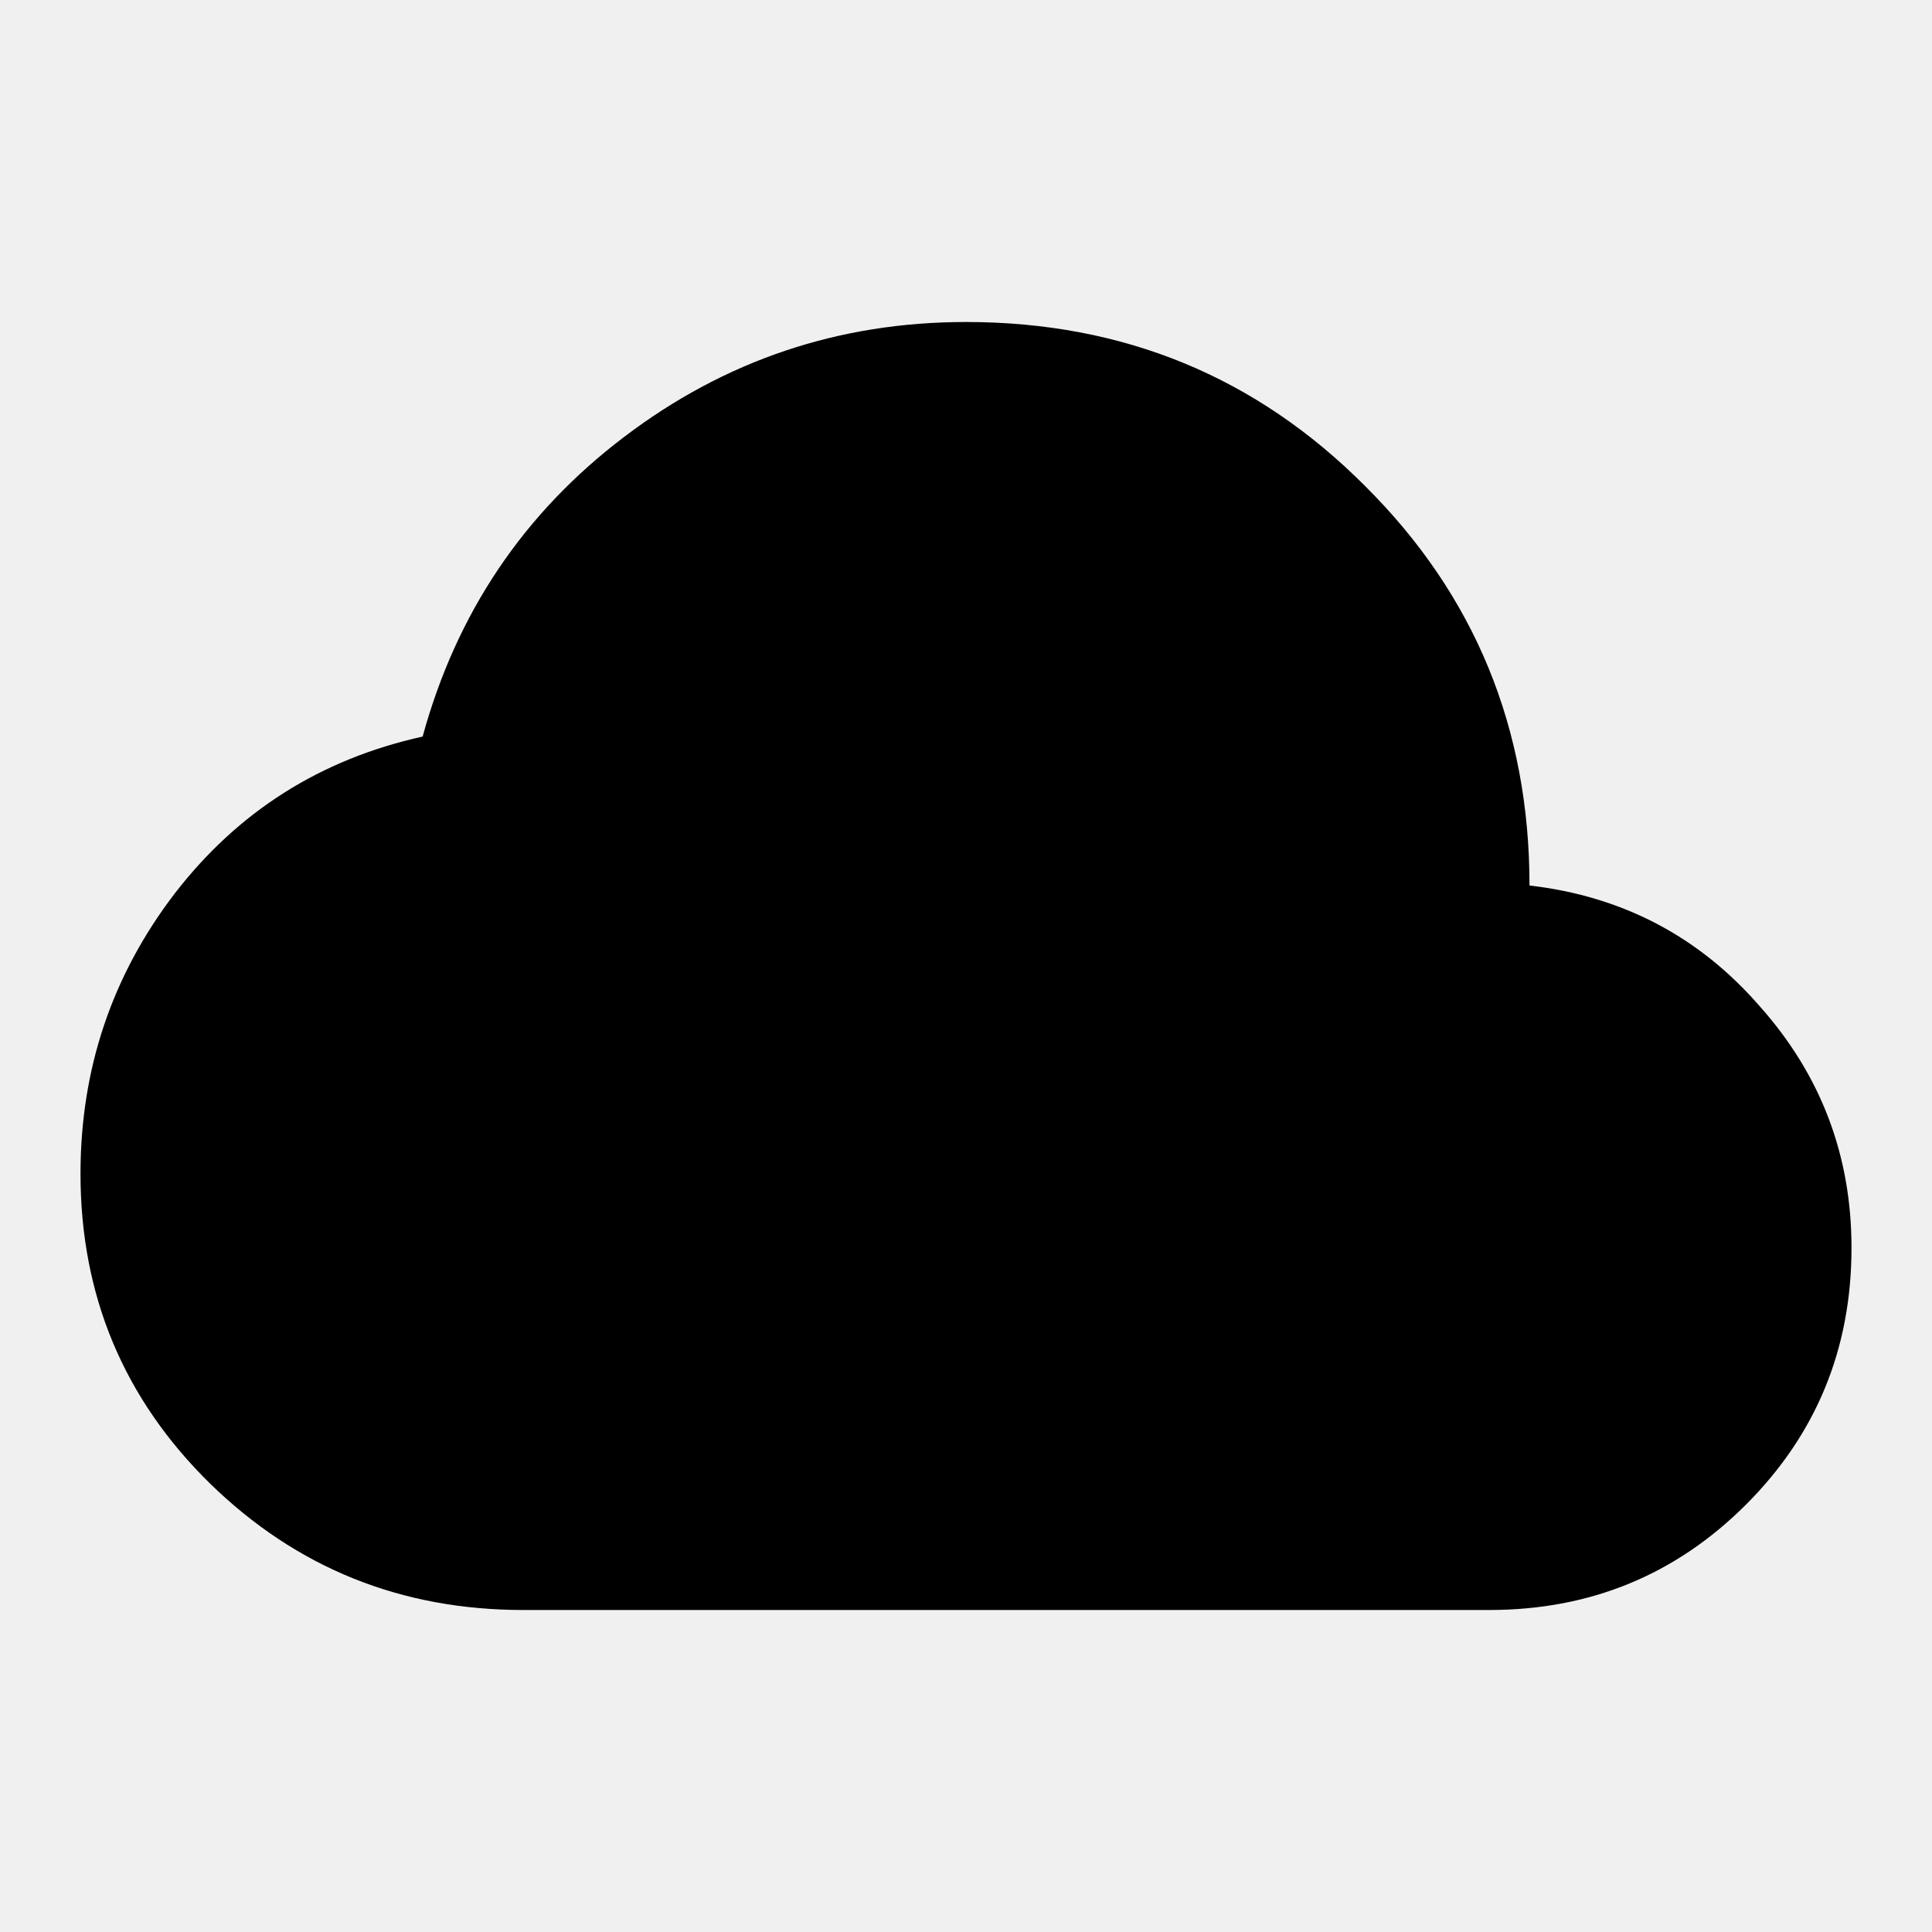
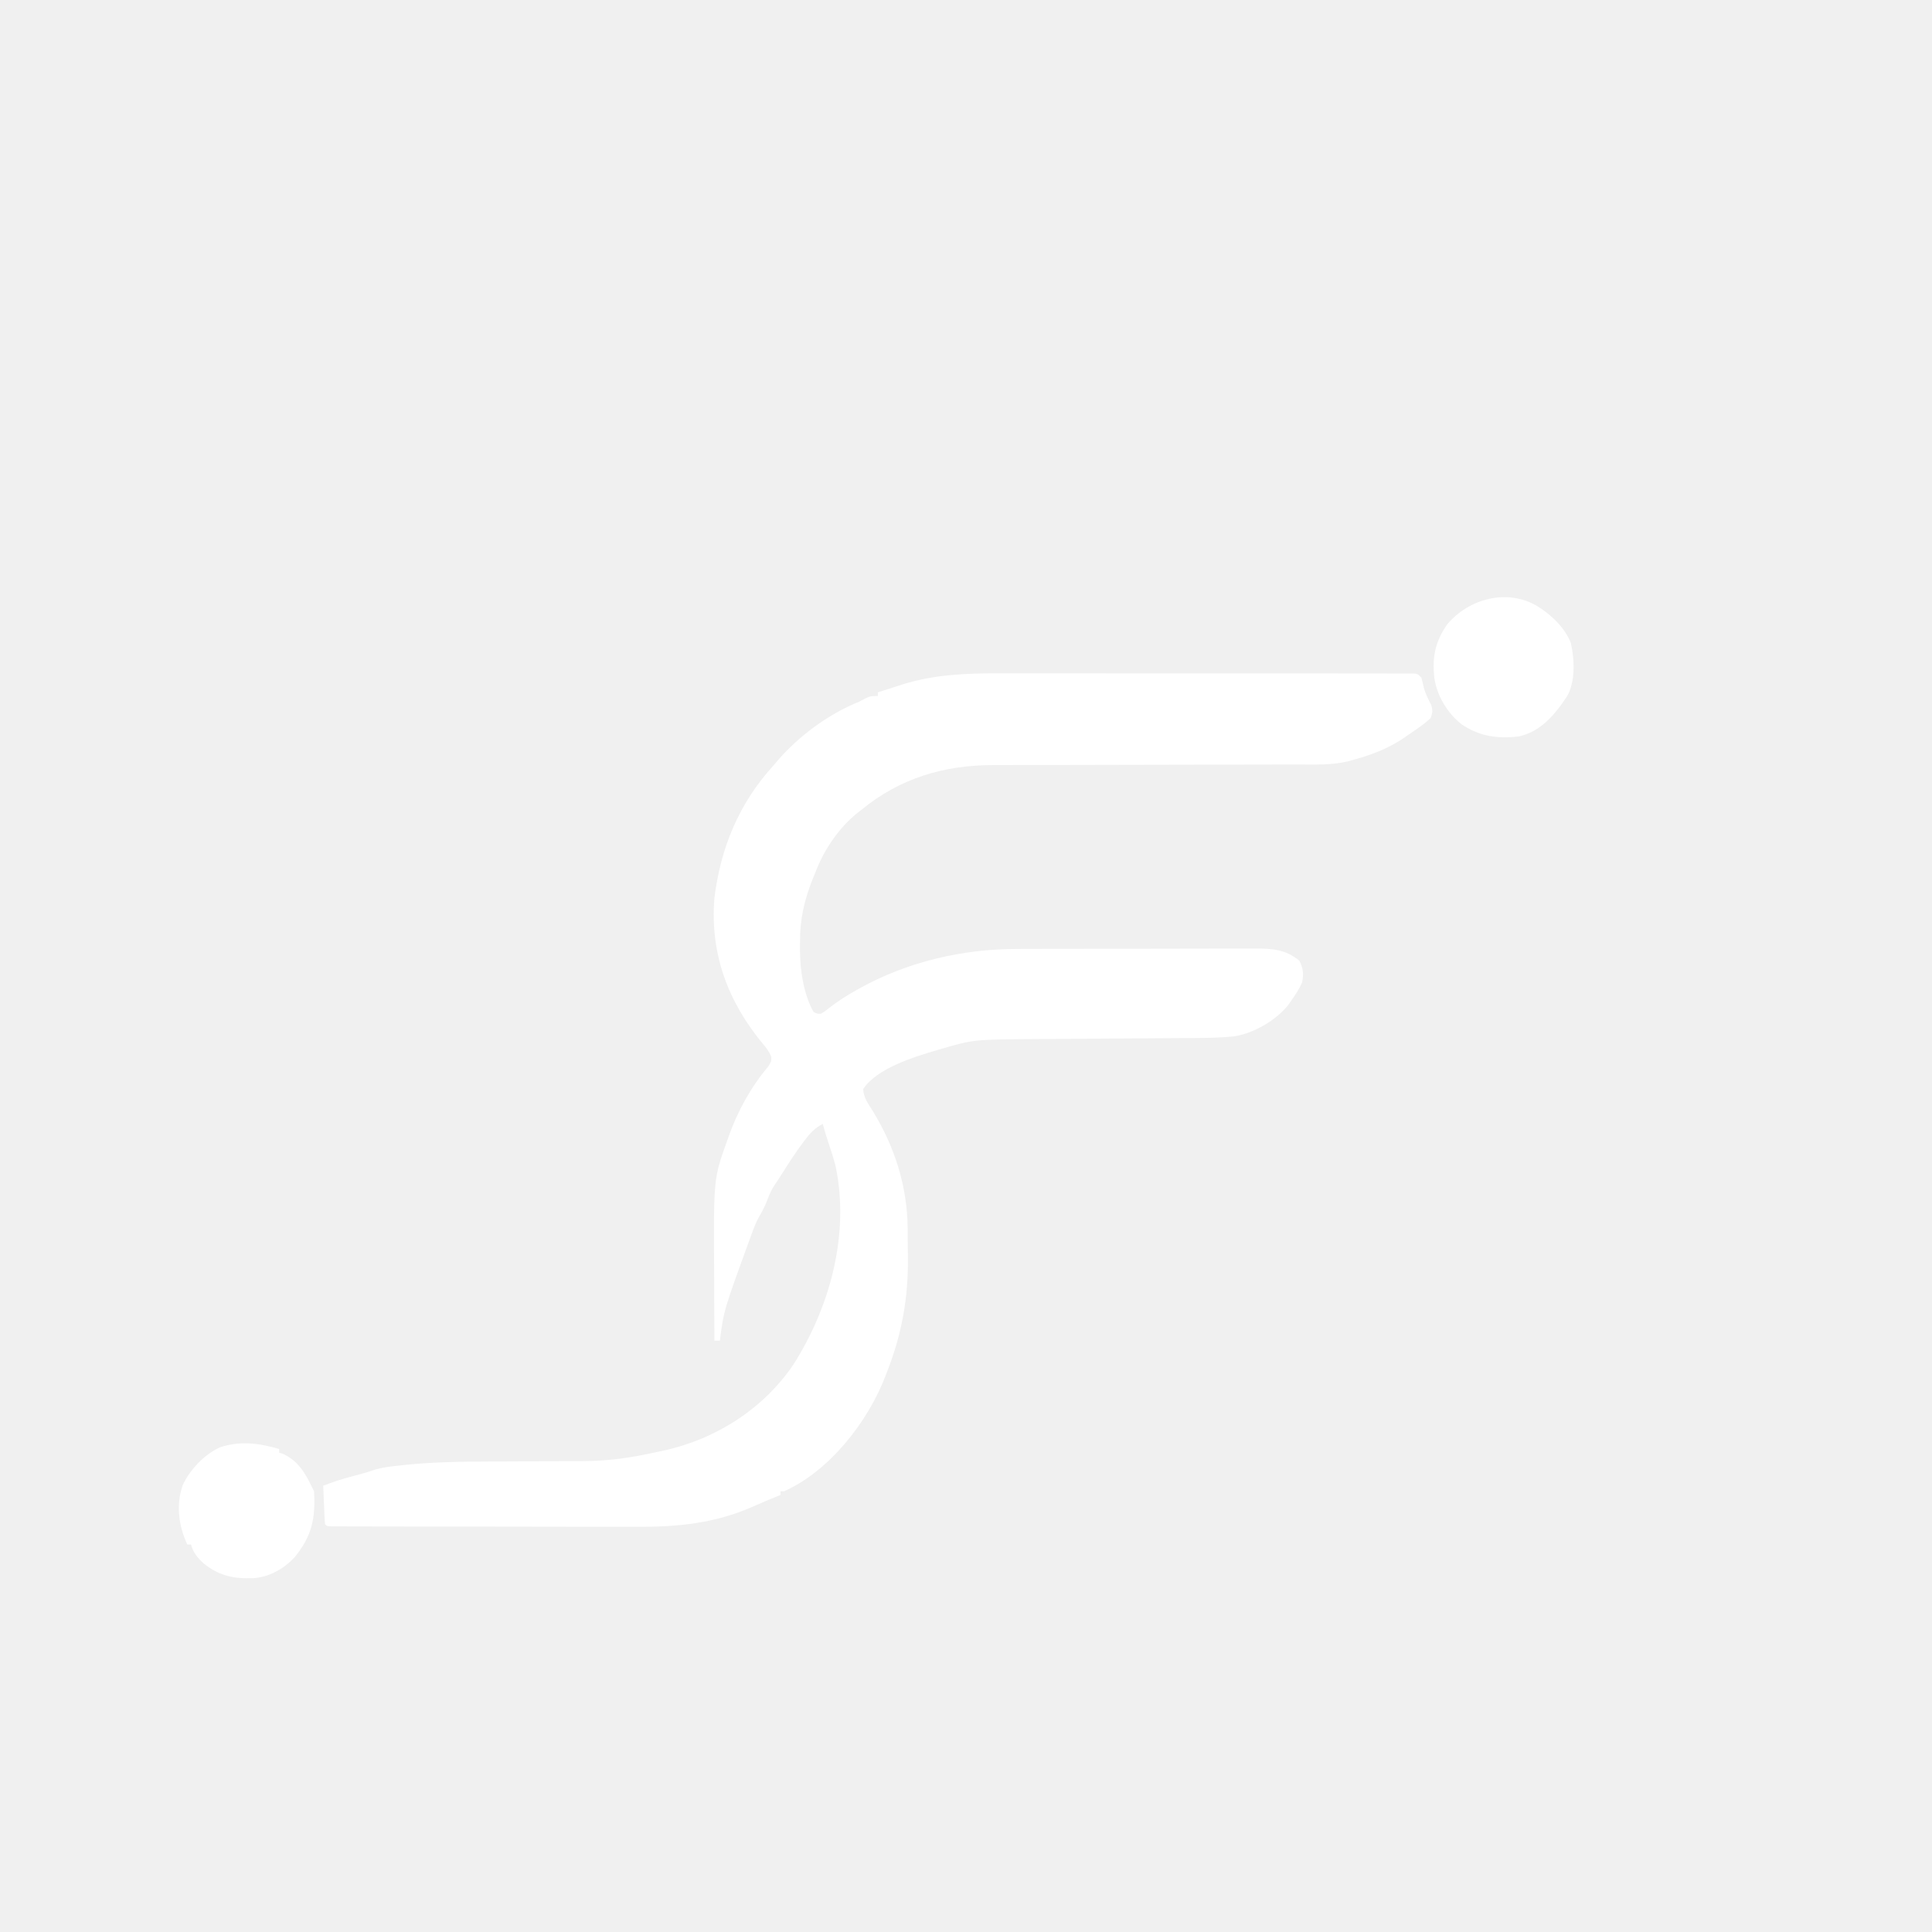
- <svg xmlns="http://www.w3.org/2000/svg" viewBox="0 0 24 24">
-   <path d="M6.5 20Q4.22 20 2.61 18.43 1 16.85 1 14.58 1 12.63 2.17 11.1 3.35 9.57 5.25 9.15 5.88 6.85 7.75 5.43 9.63 4 12 4 14.93 4 16.96 6.04 19 8.07 19 11 20.73 11.2 21.86 12.5 23 13.78 23 15.5 23 17.38 21.69 18.69 20.38 20 18.5 20Z" />
+ <svg xmlns="http://www.w3.org/2000/svg" viewBox="0 0 1052 1052">
+   <path d="M0 0 C2.482 -0.002 4.965 -0.006 7.447 -0.011 C13.437 -0.019 19.428 -0.014 25.418 -0.002 C32.403 0.012 39.387 0.01 46.371 0.008 C58.824 0.005 71.278 0.016 83.731 0.036 C95.811 0.055 107.89 0.062 119.969 0.057 C133.156 0.051 146.343 0.051 159.53 0.062 C160.934 0.063 162.338 0.065 163.742 0.066 C164.433 0.066 165.123 0.067 165.835 0.068 C170.704 0.071 175.573 0.071 180.442 0.069 C186.978 0.067 193.514 0.075 200.05 0.091 C202.454 0.095 204.857 0.096 207.261 0.094 C210.528 0.09 213.795 0.099 217.062 0.112 C218.024 0.108 218.986 0.104 219.977 0.1 C220.847 0.106 221.717 0.112 222.613 0.118 C222.991 0.118 222.991 0.118 224.9 0.12 C226.742 0.372 226.742 0.372 228.742 2.372 C229.209 4.272 229.67 6.174 230.097 8.083 C231.01 11.324 232.492 14.214 234.035 17.197 C234.976 20.093 234.817 21.518 233.742 24.372 C230.126 27.845 225.881 30.556 221.742 33.372 C220.734 34.081 219.726 34.79 218.687 35.521 C209.97 41.31 200.797 44.642 190.742 47.372 C190.422 47.463 190.422 47.463 188.803 47.92 C179.774 50.096 170.525 49.657 161.302 49.644 C159.334 49.648 157.367 49.653 155.4 49.659 C151.178 49.671 146.956 49.676 142.734 49.677 C136.045 49.679 129.357 49.697 122.669 49.718 C106.056 49.767 89.442 49.798 72.829 49.819 C59.916 49.836 47.004 49.859 34.091 49.902 C27.455 49.924 20.819 49.932 14.183 49.93 C10.038 49.932 5.894 49.946 1.749 49.963 C-0.159 49.969 -2.067 49.969 -3.975 49.964 C-30.994 49.9 -55.204 57.023 -76.258 74.372 C-77.034 74.973 -77.81 75.574 -78.61 76.193 C-88.824 84.53 -96.577 96.127 -101.258 108.372 C-101.686 109.41 -102.114 110.448 -102.555 111.517 C-107.318 123.326 -109.764 134.051 -109.633 146.81 C-109.639 147.372 -109.639 147.372 -109.668 150.218 C-109.63 161.341 -107.84 174.524 -102.258 184.372 C-100.426 185.38 -100.426 185.38 -98.258 185.372 C-96.024 184.036 -96.024 184.036 -93.508 181.997 C-88.893 178.471 -84.202 175.457 -79.133 172.622 C-78.811 172.44 -78.811 172.44 -77.181 171.519 C-51.021 157.037 -21.069 150.058 8.692 150.082 C10.236 150.076 11.781 150.069 13.325 150.061 C17.473 150.044 21.621 150.039 25.77 150.038 C28.368 150.036 30.966 150.032 33.565 150.027 C42.646 150.008 51.727 150 60.809 150.002 C69.25 150.003 77.691 149.982 86.132 149.95 C93.407 149.924 100.682 149.913 107.957 149.915 C112.291 149.915 116.624 149.91 120.957 149.888 C125.028 149.869 129.098 149.869 133.169 149.883 C134.657 149.885 136.144 149.881 137.632 149.869 C147.038 149.797 154.895 150.234 162.304 156.56 C164.396 160.651 164.683 163.875 163.742 168.372 C162.124 172.003 160.061 175.153 157.742 178.372 C157.52 178.693 157.52 178.693 156.394 180.314 C149.843 188.851 137.295 196.129 126.649 197.677 C120.133 198.341 113.682 198.535 107.136 198.562 C106.579 198.566 106.579 198.566 103.756 198.587 C101.35 198.604 98.943 198.619 96.536 198.633 C92.712 198.654 88.889 198.681 85.065 198.709 C76.936 198.769 68.808 198.821 60.679 198.872 C51.277 198.932 41.874 198.994 32.471 199.064 C28.731 199.09 24.99 199.111 21.25 199.132 C-15.086 199.37 -15.086 199.37 -32.258 204.372 C-33.035 204.596 -33.812 204.82 -34.613 205.051 C-47.391 208.848 -67.59 214.871 -75.258 226.372 C-75.013 230.967 -72.618 234.303 -70.196 238.06 C-58.108 257.667 -51.209 279.208 -51.02 302.345 C-51.012 303.304 -51.004 304.263 -50.995 305.251 C-50.982 307.282 -50.971 309.314 -50.963 311.345 C-50.951 313.378 -50.931 315.411 -50.901 317.444 C-50.575 339.74 -54.118 359.627 -62.258 380.372 C-62.508 381.032 -62.758 381.692 -63.016 382.371 C-72.538 407.393 -93.434 434.223 -118.258 445.372 C-118.918 445.372 -119.578 445.372 -120.258 445.372 C-120.258 446.032 -120.258 446.692 -120.258 447.372 C-120.962 447.664 -121.666 447.955 -122.391 448.255 C-123.378 448.665 -124.366 449.075 -125.383 449.497 C-126.477 449.951 -127.572 450.405 -128.699 450.872 C-131.071 451.872 -133.433 452.893 -135.785 453.935 C-155.771 462.768 -176.303 464.851 -197.976 464.729 C-199.839 464.73 -201.703 464.732 -203.566 464.735 C-208.551 464.74 -213.535 464.727 -218.519 464.709 C-223.757 464.694 -228.995 464.696 -234.232 464.695 C-243.001 464.691 -251.769 464.676 -260.537 464.654 C-271.803 464.625 -283.07 464.614 -294.336 464.61 C-304.038 464.606 -313.74 464.593 -323.442 464.58 C-326.559 464.575 -329.675 464.573 -332.792 464.57 C-337.668 464.565 -342.544 464.555 -347.419 464.54 C-349.212 464.536 -351.005 464.533 -352.798 464.532 C-355.233 464.53 -357.668 464.522 -360.104 464.513 C-360.822 464.514 -361.54 464.514 -362.28 464.515 C-367.144 464.487 -367.144 464.487 -368.258 463.372 C-368.415 461.813 -368.509 460.247 -368.574 458.681 C-368.616 457.737 -368.658 456.792 -368.701 455.82 C-368.741 454.826 -368.78 453.833 -368.821 452.81 C-368.864 451.813 -368.907 450.816 -368.951 449.788 C-369.058 447.316 -369.16 444.845 -369.258 442.372 C-364.082 440.358 -359.012 438.685 -353.633 437.31 C-349.106 436.148 -344.685 434.867 -340.258 433.372 C-336.143 432.25 -331.99 431.818 -327.758 431.372 C-327.037 431.29 -326.317 431.207 -325.574 431.122 C-310.338 429.5 -294.982 429.236 -279.673 429.204 C-275.954 429.194 -272.234 429.168 -268.514 429.143 C-261.647 429.098 -254.781 429.06 -247.914 429.046 C-243.08 429.036 -238.246 429.007 -233.412 428.965 C-231.601 428.953 -229.79 428.948 -227.979 428.95 C-214.659 428.962 -202.256 427.237 -189.258 424.372 C-187.641 424.027 -186.024 423.682 -184.407 423.338 C-155.814 417.237 -129.72 400.719 -113.215 376.357 C-93.284 345.053 -82.502 305.359 -90.258 268.372 C-91.34 264.187 -92.651 260.086 -94.039 255.993 C-95.224 252.472 -96.263 248.951 -97.258 245.372 C-101.627 247.626 -104.06 250.278 -107.008 254.185 C-107.435 254.75 -107.862 255.315 -108.302 255.898 C-112.216 261.158 -115.764 266.631 -119.25 272.181 C-120.587 274.306 -121.968 276.405 -123.391 278.474 C-125.072 281.083 -126.204 283.408 -127.258 286.31 C-128.588 289.962 -130.29 293.159 -132.25 296.514 C-133.911 299.576 -135.079 302.789 -136.258 306.06 C-136.515 306.76 -136.772 307.461 -137.037 308.183 C-151.197 347.032 -151.197 347.032 -153.258 363.372 C-154.248 363.372 -155.238 363.372 -156.258 363.372 C-156.305 354.625 -156.34 345.879 -156.362 337.132 C-156.372 333.067 -156.386 329.003 -156.409 324.939 C-156.684 275.009 -156.684 275.009 -149.258 254.372 C-149.036 253.738 -148.815 253.103 -148.586 252.449 C-143.572 238.289 -136.472 225.42 -126.813 213.923 C-125.258 211.372 -125.258 211.372 -125.293 208.825 C-126.417 205.967 -127.812 204.133 -129.821 201.81 C-149.028 178.623 -158.675 152.522 -156.258 122.372 C-152.835 94.885 -142.862 70.869 -124.258 50.372 C-123.495 49.478 -122.732 48.583 -121.946 47.661 C-110.14 33.958 -94.077 22.164 -77.258 15.372 C-76.206 14.815 -75.154 14.259 -74.071 13.685 C-71.258 12.372 -71.258 12.372 -67.258 12.372 C-67.258 11.712 -67.258 11.052 -67.258 10.372 C-63.828 9.245 -60.388 8.15 -56.946 7.06 C-56.008 6.751 -55.07 6.442 -54.104 6.124 C-36.274 0.534 -18.548 -0.064 0 0 Z " fill="#FFFFFF" transform="translate(545.2581,366.6277)" />
+   <path d="M0 0 C7.654 4.738 14.92 11.569 18.34 20.051 C20.339 28.982 20.941 40.929 16.324 49.094 C15.887 49.723 15.45 50.352 15 51 C14.491 51.753 13.982 52.506 13.457 53.281 C7.417 61.574 0.302 68.759 -10 71 C-21.69 72.341 -31.29 70.998 -41.188 64.375 C-48.946 58.187 -54.621 48.773 -56 39 C-57.163 27.58 -55.591 19.597 -49 10 C-37.183 -4.054 -16.402 -9.673 0 0 Z " fill="#FFFFFF" transform="translate(837,330)" />
+   <path d="M0 0 C0 0.66 0 1.32 0 2 C0.34 2.103 0.34 2.103 2.062 2.625 C10.43 6.542 14.053 12.895 18 21 C18.165 21.33 18.165 21.33 19 23 C19.822 37.698 17.956 47.269 8.406 58.949 C2.731 65.119 -5.17 69.585 -13.59 70.309 C-24.507 70.752 -32.433 69.272 -41.219 62.219 C-44.482 59.17 -46.8 56.401 -48 52 C-48.66 52 -49.32 52 -50 52 C-54.794 41.898 -56.249 30.21 -52.438 19.5 C-48.429 11.089 -40.593 2.804 -32 -1 C-21.02 -4.522 -10.88 -3.19 0 0 Z " fill="#FFFFFF" transform="translate(152,789)" />
</svg>
